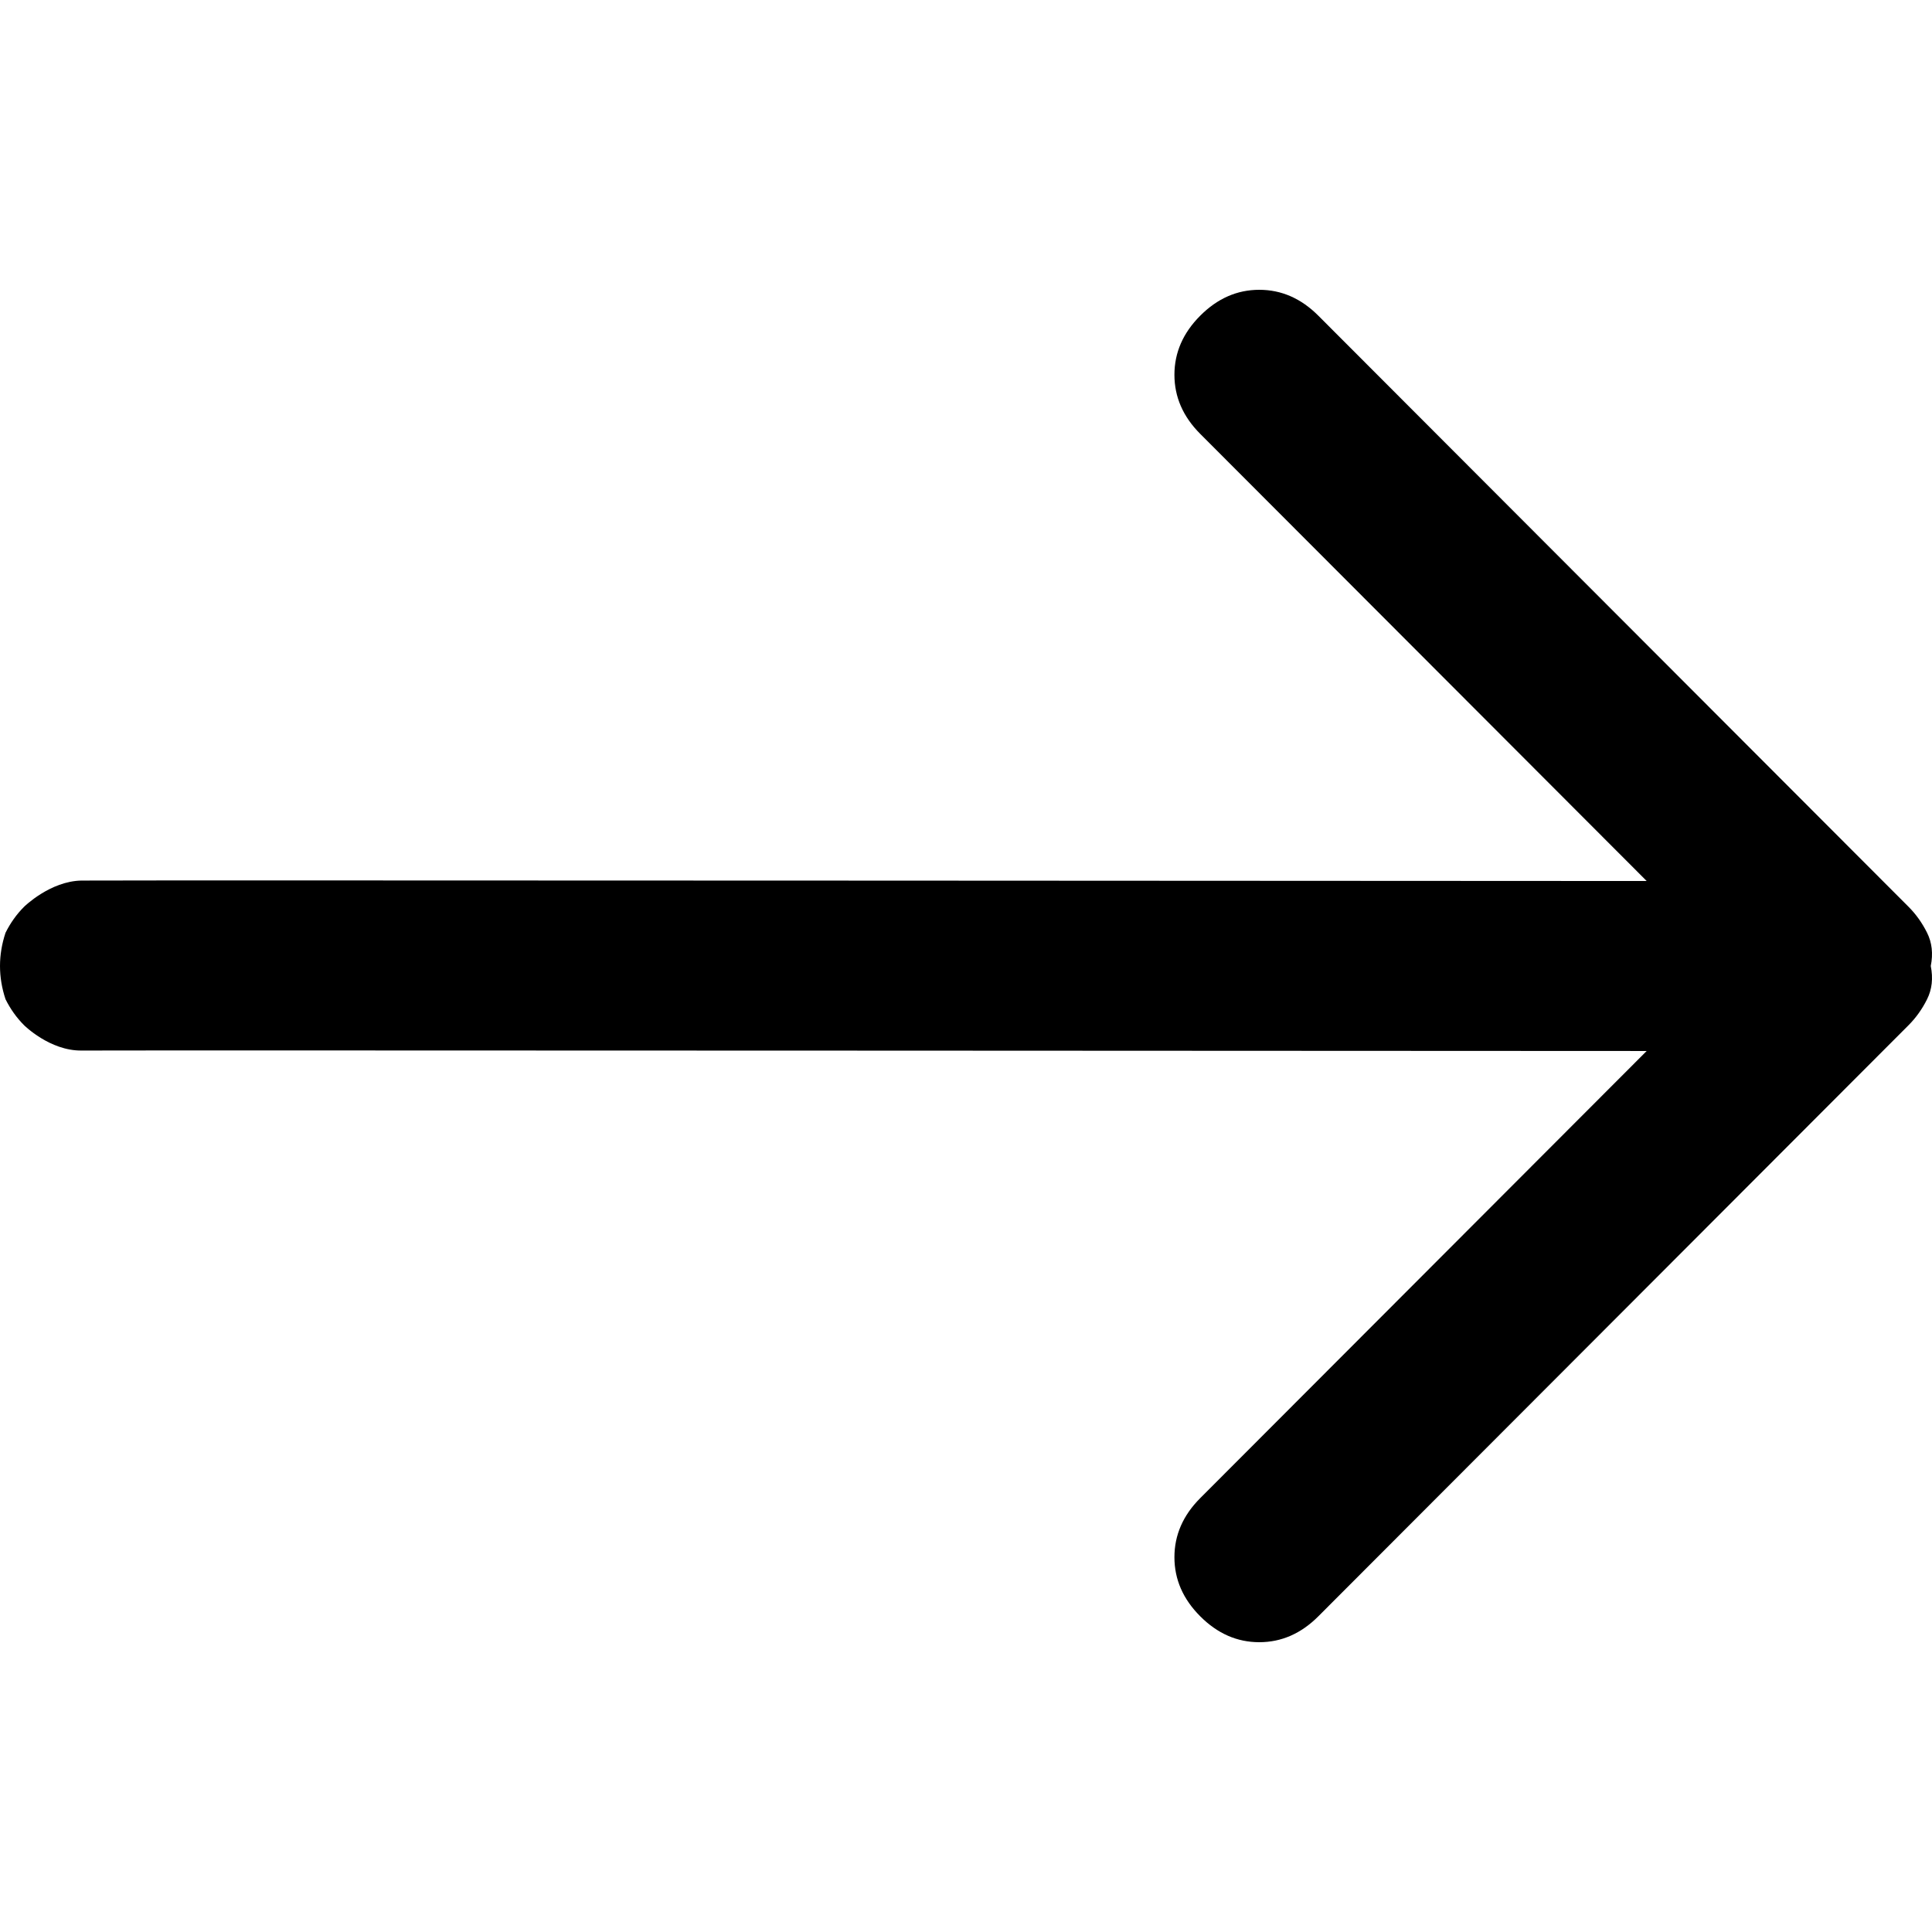
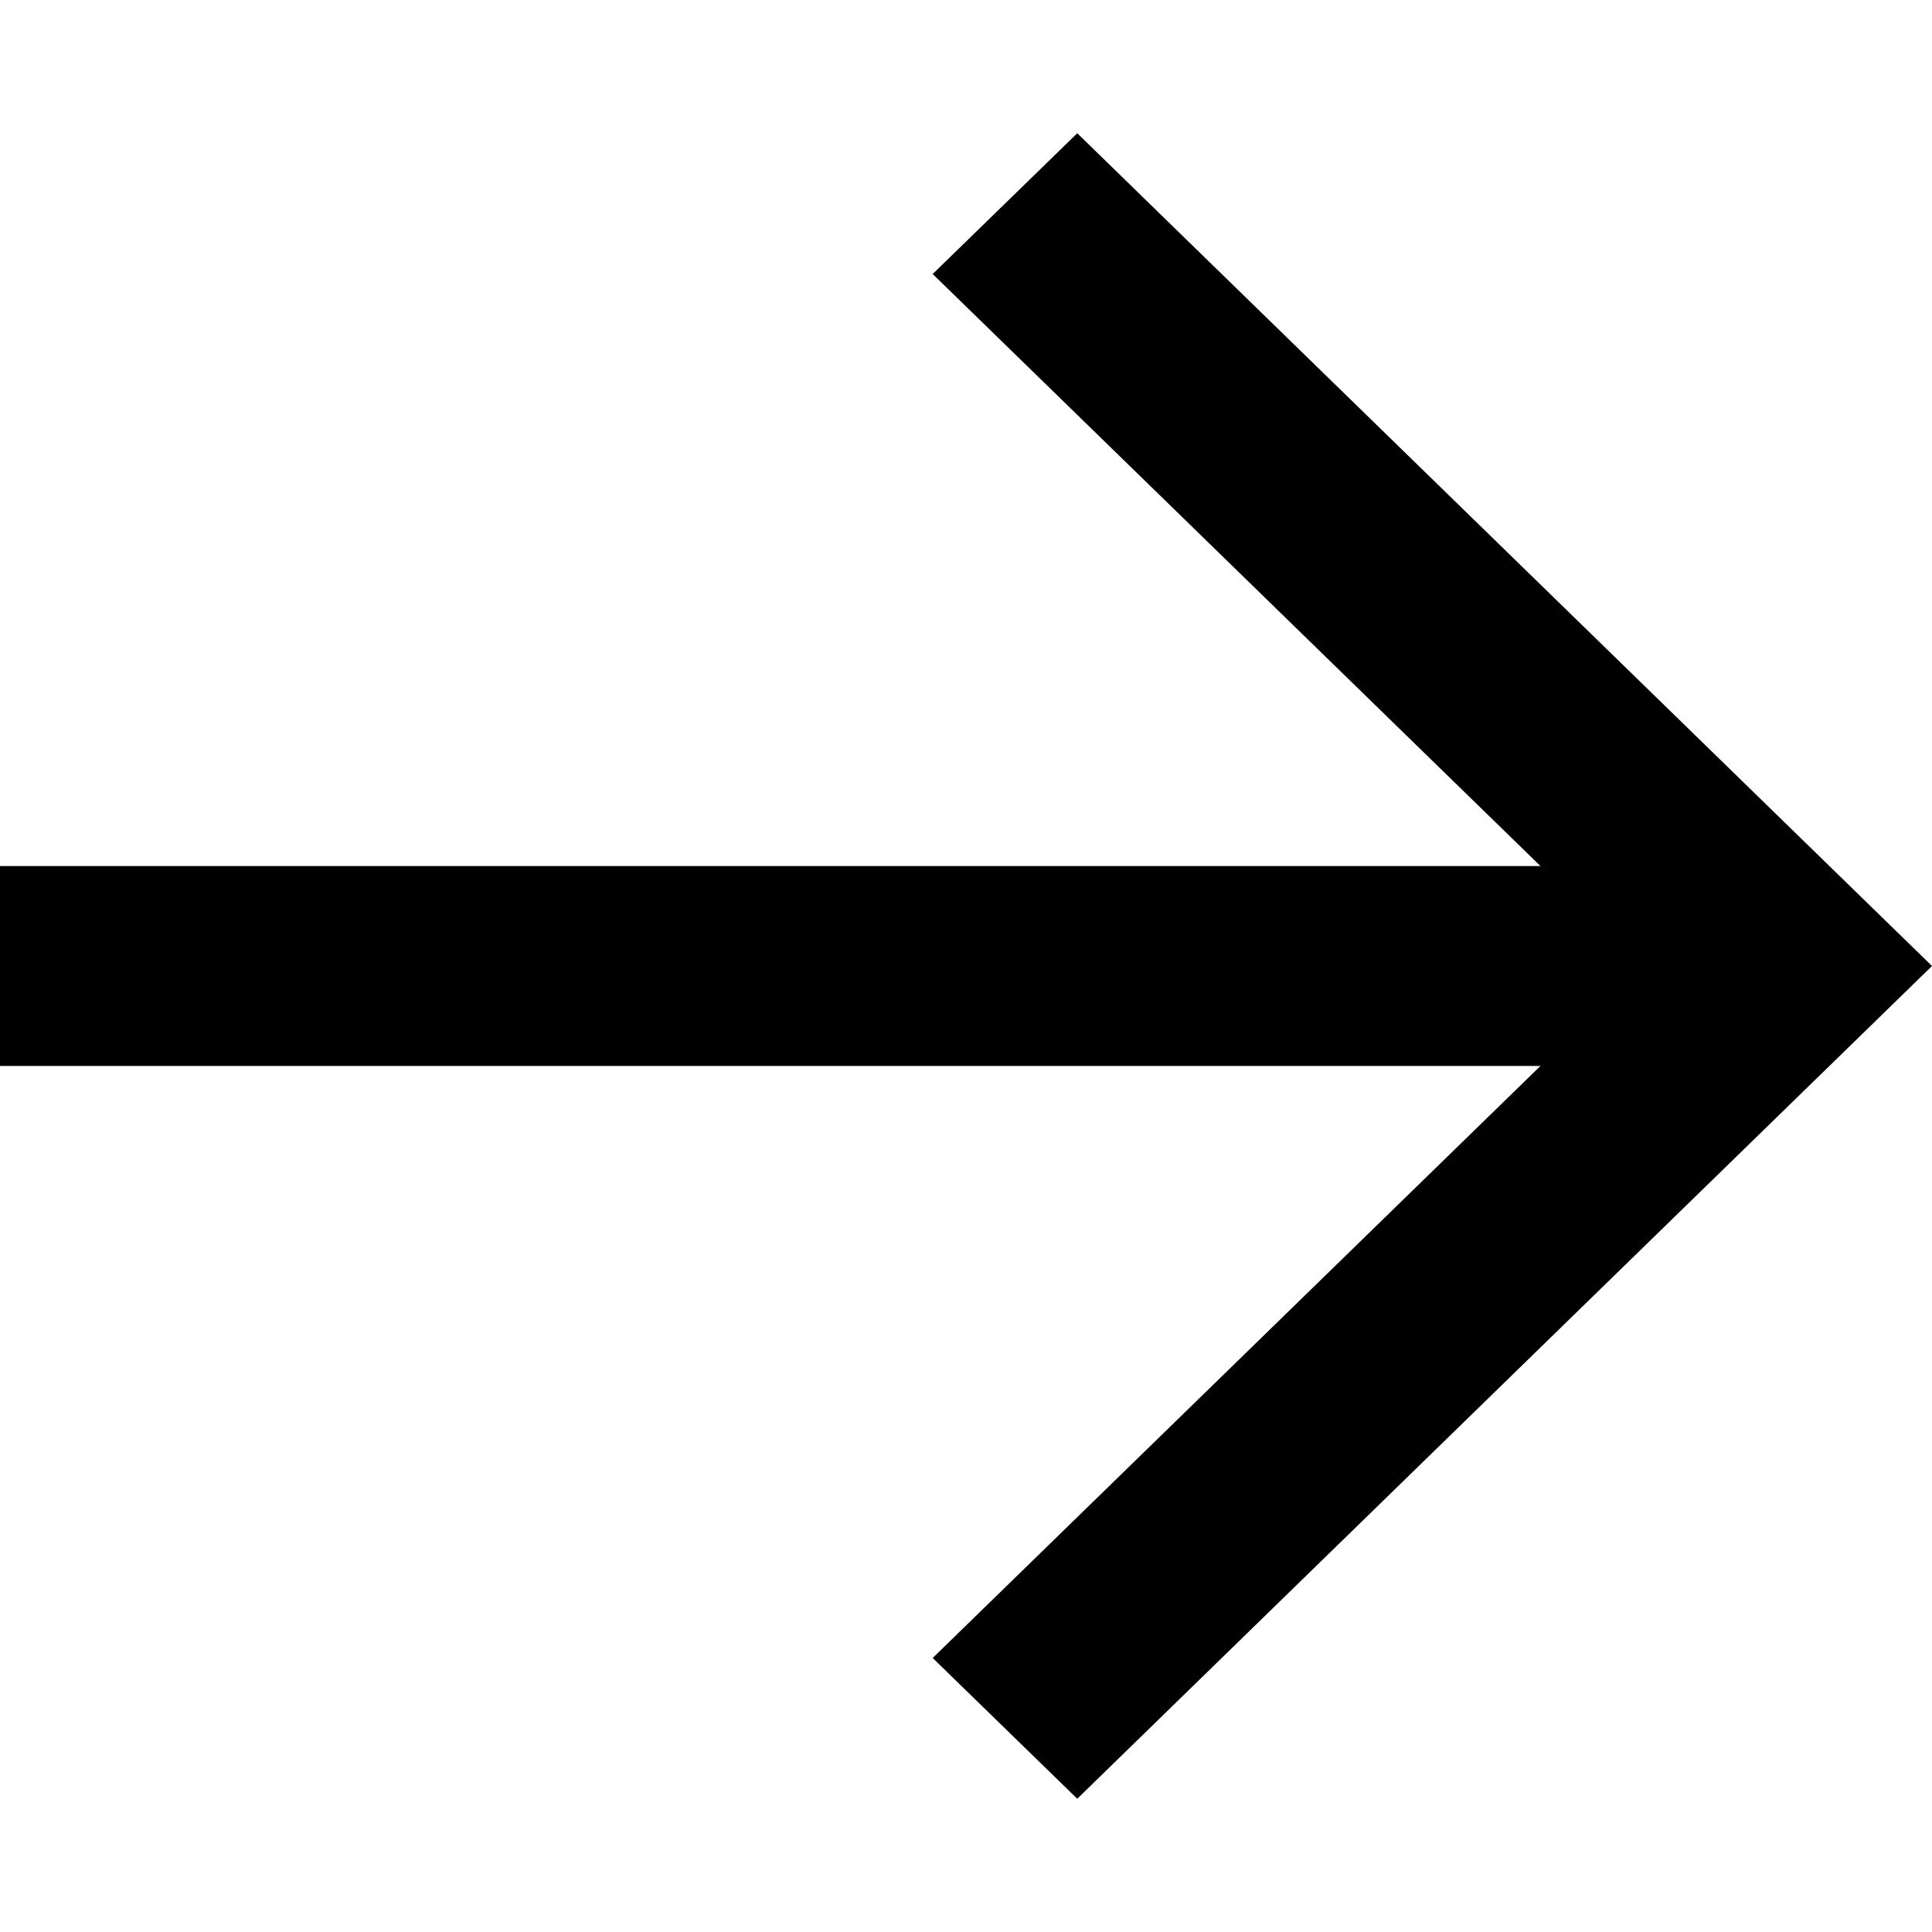
- <svg xmlns="http://www.w3.org/2000/svg" width="100px" height="100px" viewBox="0 0 100 100" version="1.1">
+ <svg xmlns="http://www.w3.org/2000/svg" width="29px" height="29px" viewBox="0 0 29 29" version="1.1">
  <defs />
  <g id="Page-1" stroke="none" stroke-width="1" fill="none" fill-rule="evenodd">
-     <g id="arrow-right" fill-rule="nonzero" fill="currentColor">
-       <path d="M16.339,68.236 L46.94,98.791 C47.322,99.172 47.769,99.491 48.279,99.745 C48.789,100 49.362,100.064 50,99.936 C50.638,100.064 51.211,100 51.721,99.745 C52.231,99.491 52.678,99.172 53.06,98.791 L83.661,68.236 C84.554,67.344 85,66.326 85,65.18 C85,64.034 84.554,63.016 83.661,62.125 C82.769,61.233 81.749,60.788 80.601,60.788 C79.454,60.788 78.434,61.233 77.541,62.125 L54.399,85.232 C54.399,85.232 54.446,5.855 54.422,4.222 C54.397,2.59 53.06,1.241 53.06,1.241 C52.678,0.859 52.231,0.541 51.721,0.286 C50.574,-0.095 49.426,-0.095 48.279,0.286 C47.769,0.541 47.322,0.859 46.94,1.241 C46.94,1.241 45.605,2.574 45.624,4.222 C45.643,5.87 45.601,85.232 45.601,85.232 L22.459,62.125 C21.566,61.233 20.546,60.788 19.399,60.788 C18.251,60.788 17.231,61.233 16.339,62.125 C15.446,63.016 15,64.034 15,65.18 C15,66.326 15.446,67.344 16.339,68.236 Z" transform="translate(50, 50) rotate(-90) translate(-50, -50) " />
+     <g id="arrow-right" fill="currentColor" fill-rule="nonzero">
+       <polygon points="23.123 16 14 24.887 16.17 27 29 14.5 16.17 2 14 4.113 23.123 13 7.10542736e-15 13 7.10542736e-15 16" />
    </g>
  </g>
</svg>
